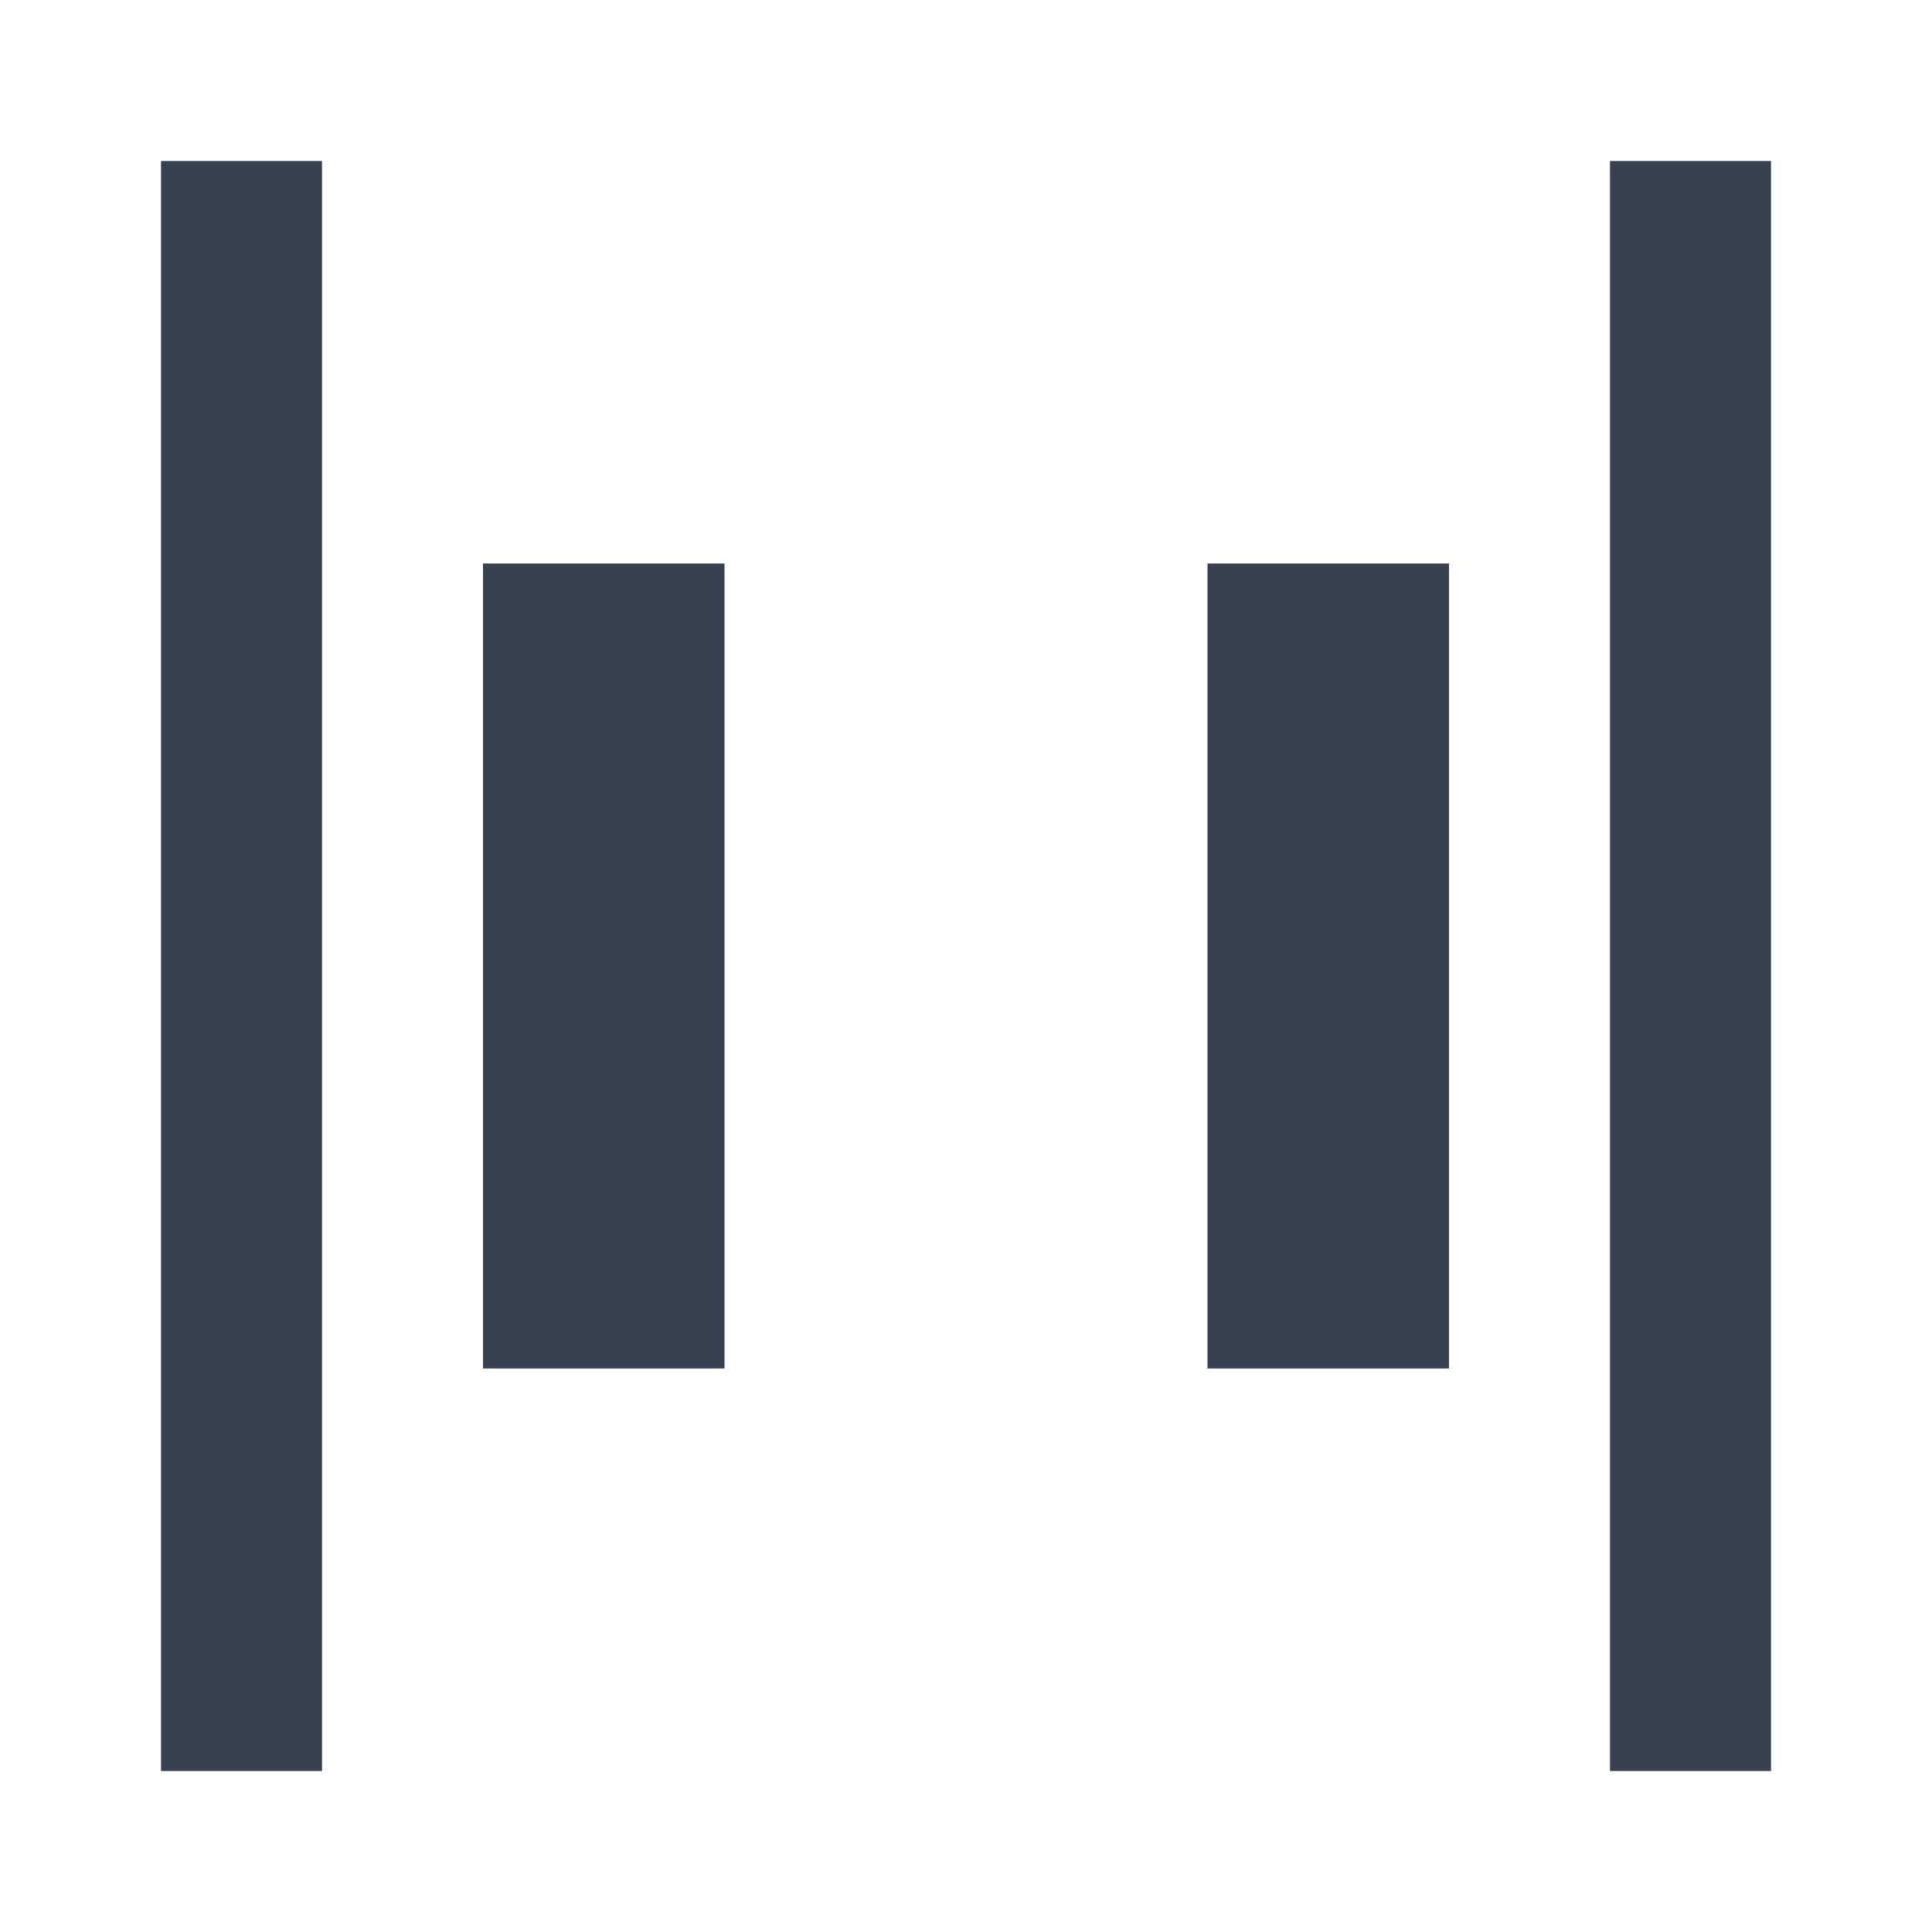
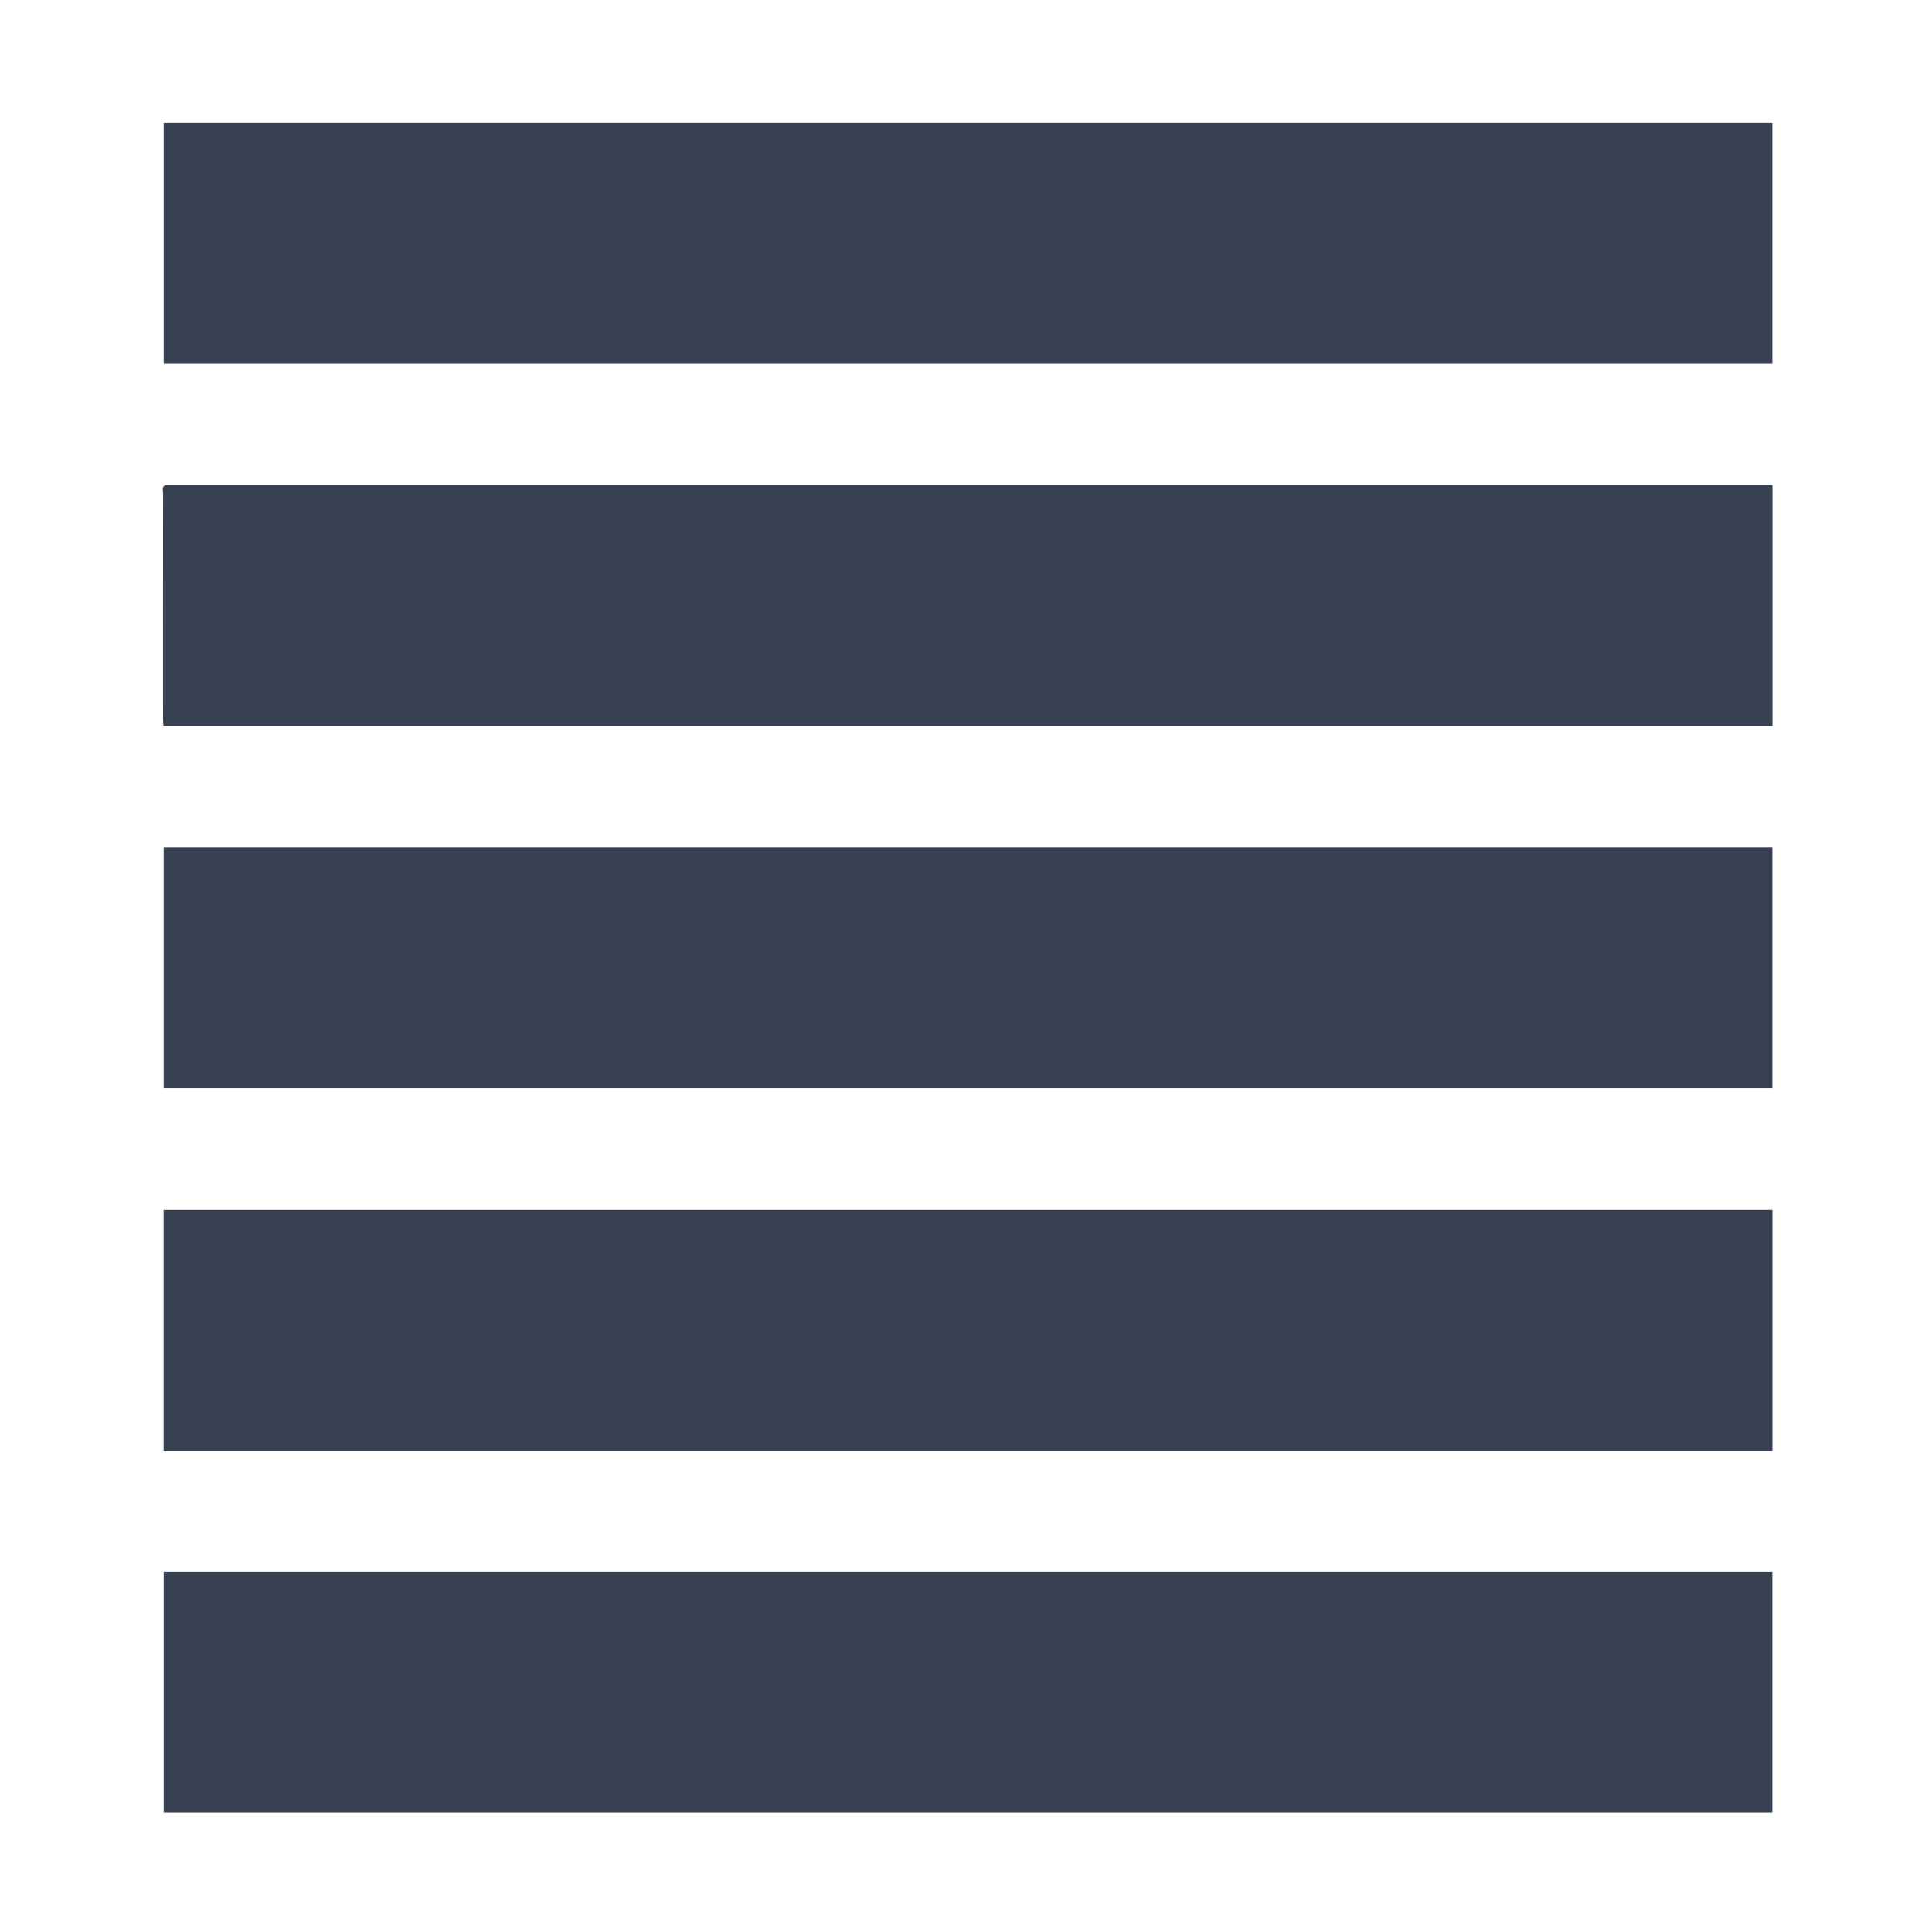
- <svg xmlns="http://www.w3.org/2000/svg" height="24px" viewBox="0 -960 960 960" width="24px" fill="#374151">
-   <path d="M800-80v-800h80v800h-80ZM80-80v-800h80v800H80Zm520-200v-400h120v400H600Zm-360 0v-400h120v400H240Z" />
+ <svg xmlns="http://www.w3.org/2000/svg" height="24px" viewBox="0 0 960 960" width="24px" fill="#374151">
+   <path d="M167,61 C405.109,61 642.717,61 880.663,61 C880.663,100.918 880.663,140.644 880.663,180.685 C614.399,180.685 348.036,180.685 81.337,180.685 C81.337,141.082 81.337,101.356 81.337,61 C109.657,61 138.078,61 167,61 z" />
+   <path d="M84.185,241.001 C349.928,241 615.186,241 880.722,241 C880.722,281.038 880.722,320.764 880.722,360.745 C614.276,360.745 347.91,360.745 81.202,360.745 C81.133,359.588 81.009,358.476 81.009,357.364 C80.998,320.037 80.987,282.71 81.04,245.383 C81.043,243.563 79.798,240.612 84.185,241.001 z" />
+   <path d="M197,421 C425.11,421 652.72,421 880.665,421 C880.665,460.922 880.665,500.647 880.665,540.687 C614.395,540.687 348.033,540.687 81.335,540.687 C81.335,501.078 81.335,461.352 81.335,421 C119.66,421 158.08,421 197,421 z" />
+   <path d="M161,721 C134.197,721 107.894,721 81.296,721 C81.296,680.999 81.296,641.273 81.296,601.274 C347.684,601.274 614.046,601.274 880.704,601.274 C880.704,641.001 880.704,680.727 880.704,721 C640.952,721 401.226,721 161,721 z" />
+   <path d="M164,781 C403.108,781 641.717,781 880.662,781 C880.662,820.917 880.662,860.643 880.662,900.685 C614.399,900.685 348.037,900.685 81.338,900.685 C81.338,861.083 81.338,821.357 81.338,781 C108.656,781 136.078,781 164,781 z" />
</svg>
